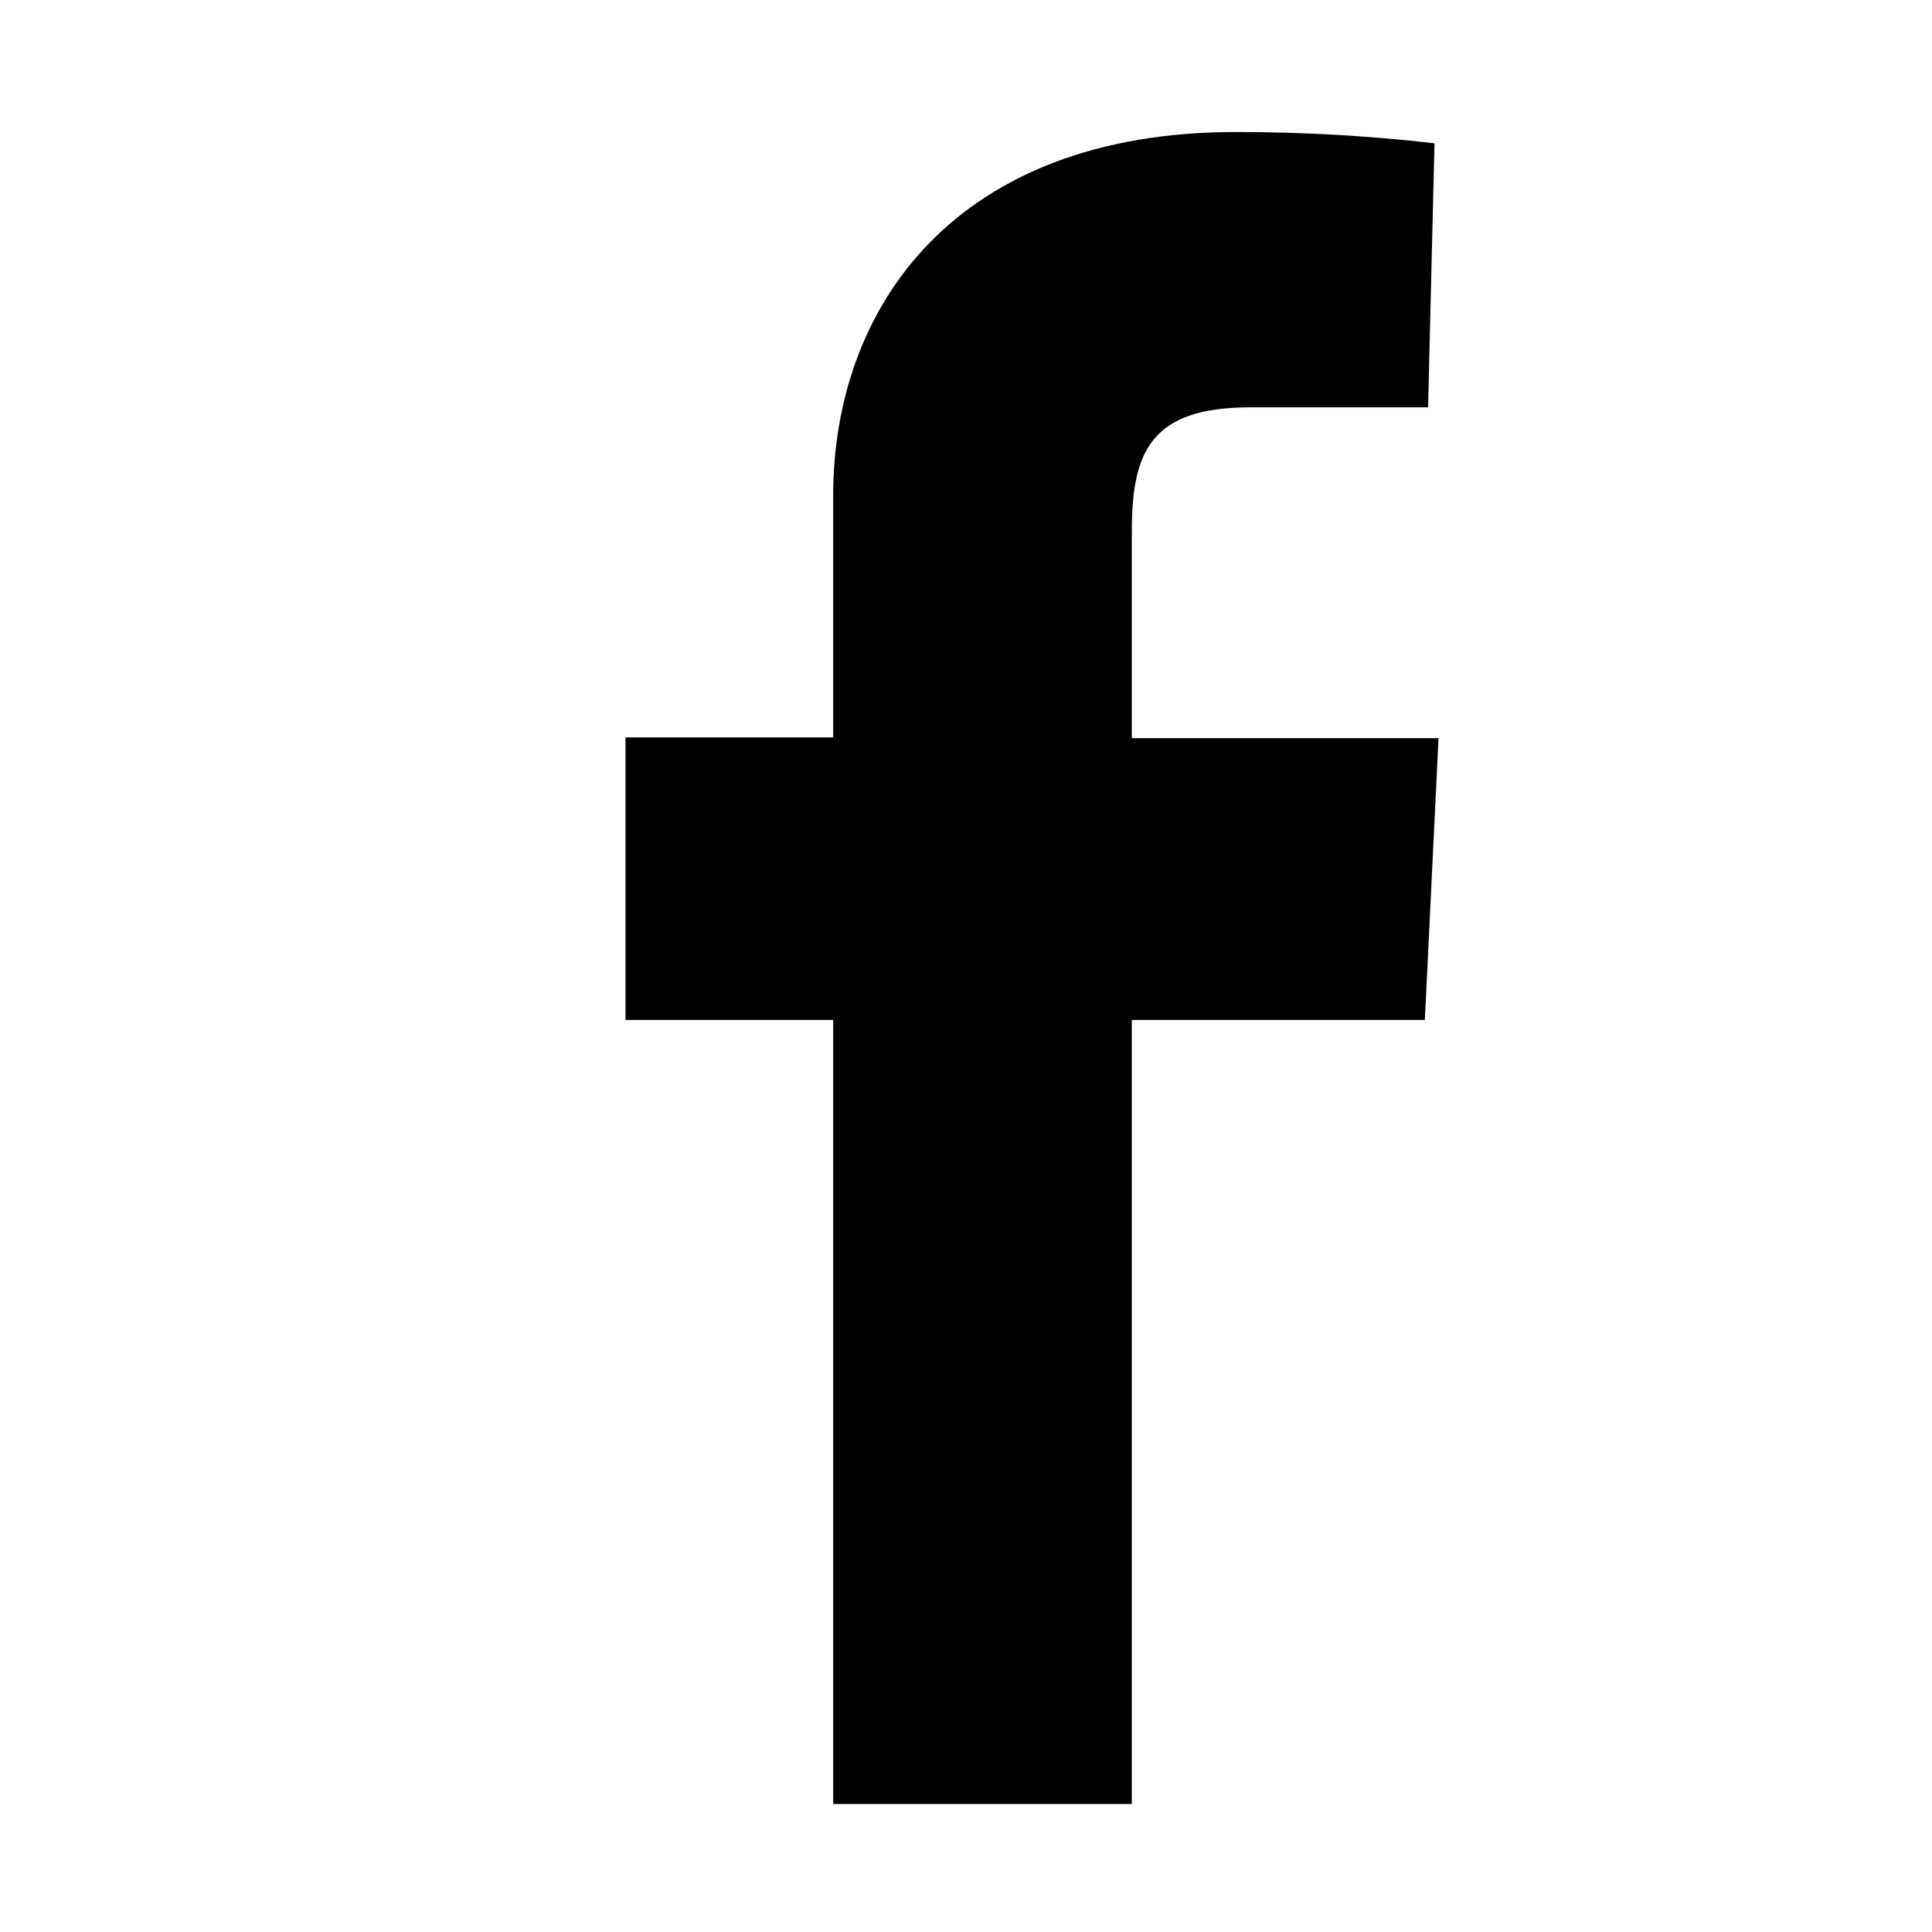
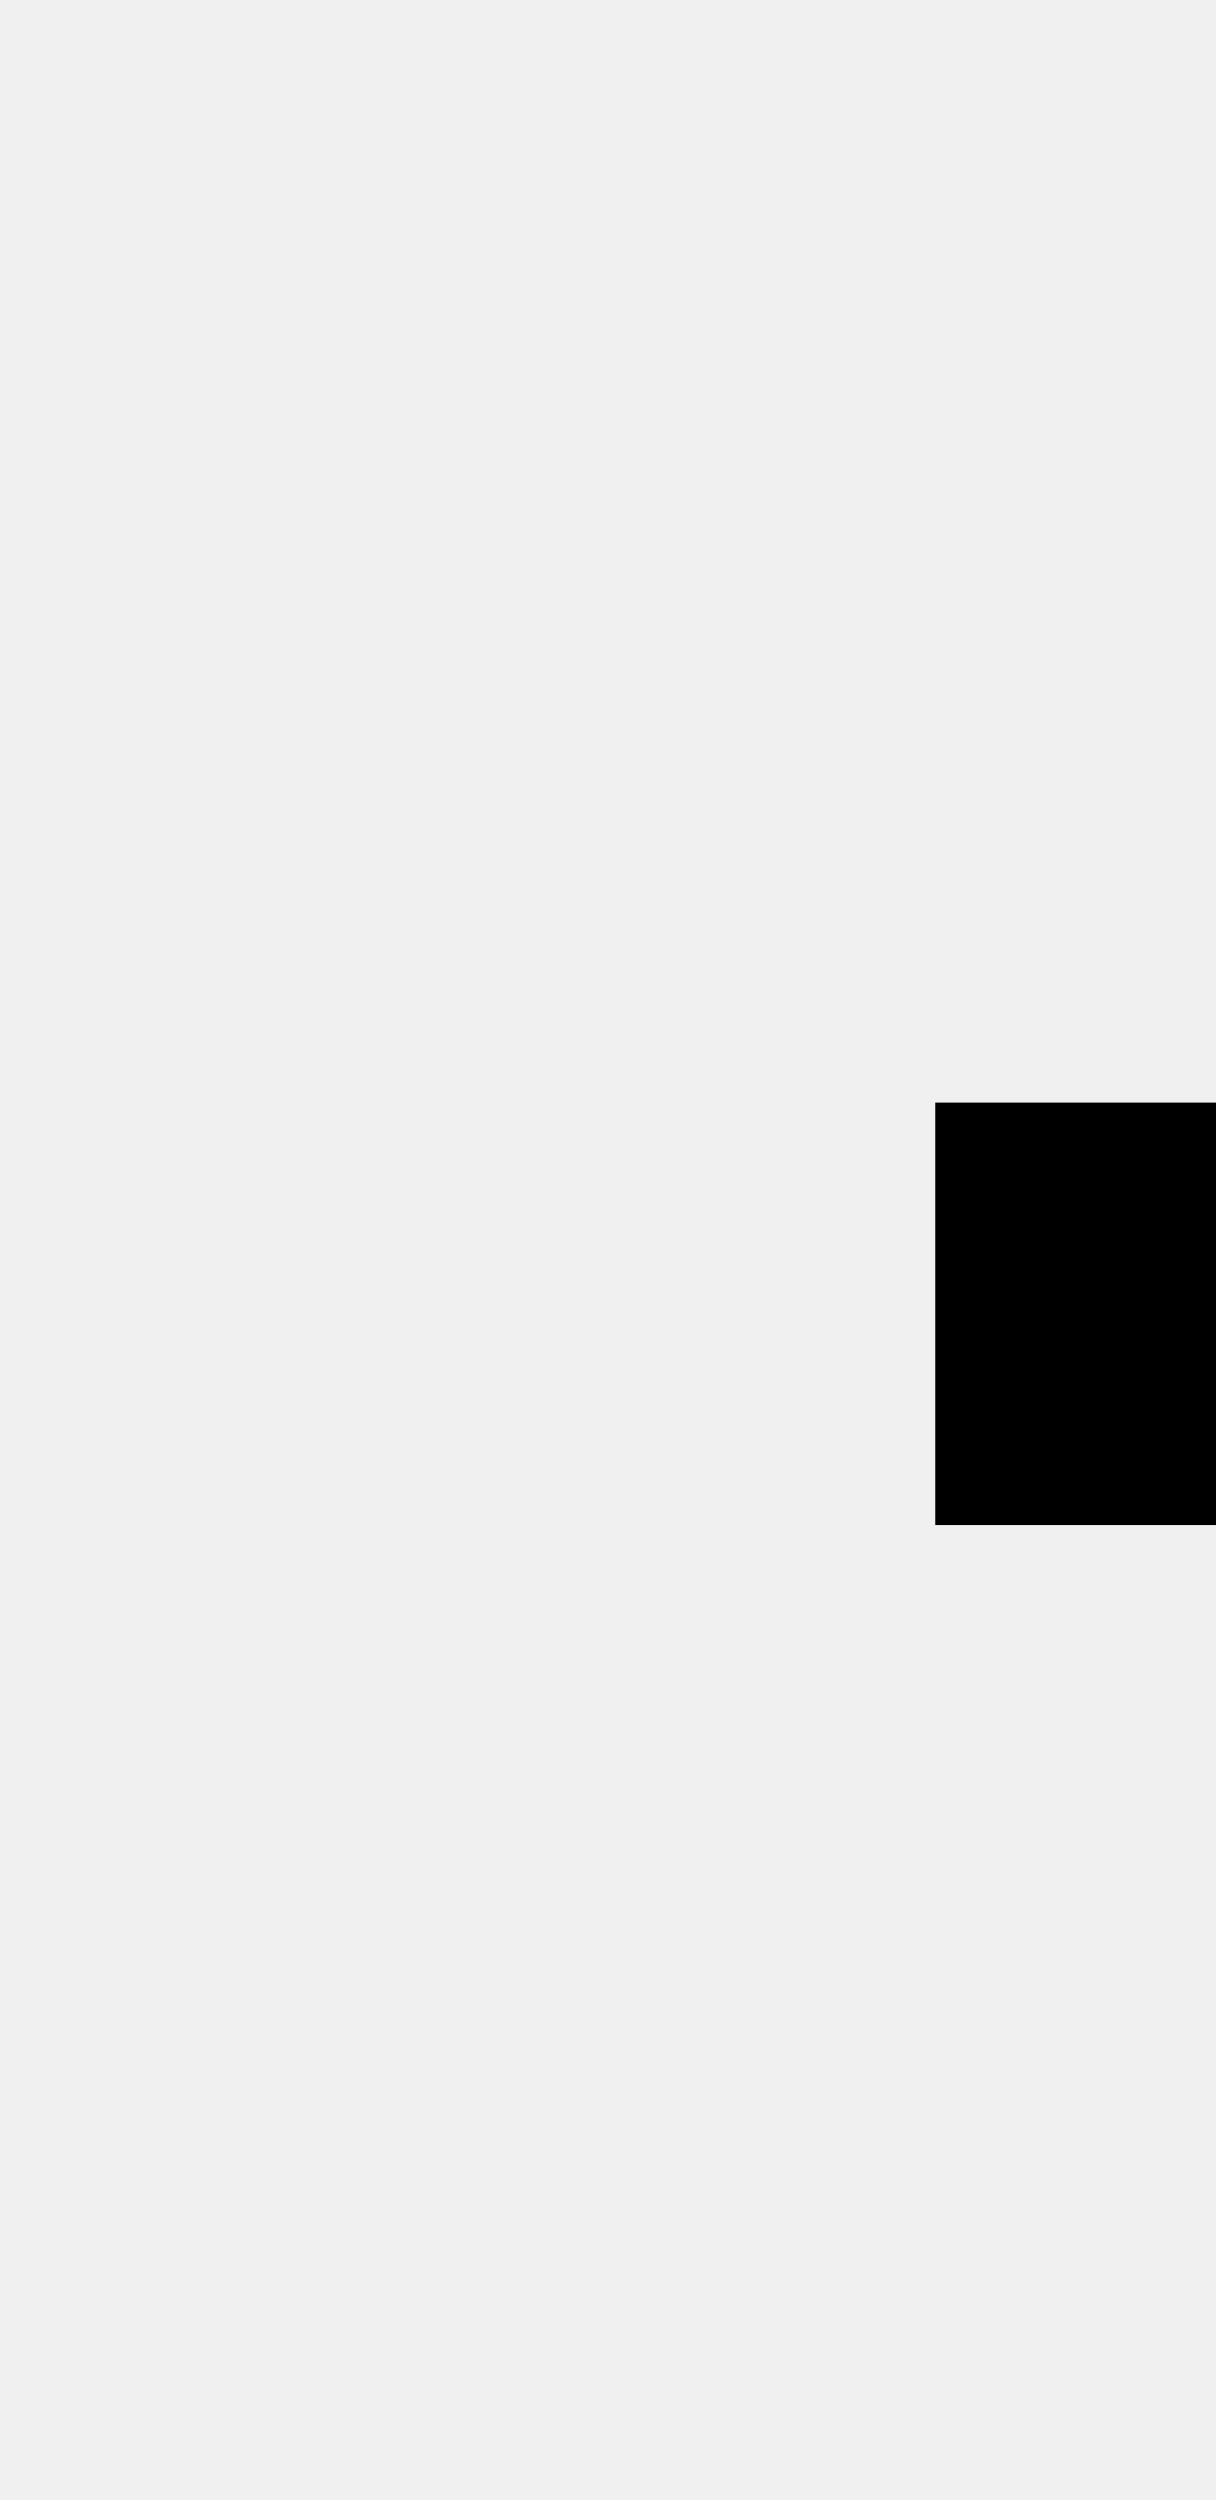
- <svg xmlns="http://www.w3.org/2000/svg" width="24" height="24" viewBox="0 0 24 24">
-   <g fill="none" fill-rule="evenodd" transform="translate(-456 -150)">
-     <rect width="504" height="450" fill="#FFF" />
-     <g transform="translate(456 150)">
-       <rect width="24" height="24" />
-       <path fill="#000" fill-rule="nonzero" d="M10.7,11.67 L7.06,11.67 L7.06,21.41 L3.35,21.41 L3.35,11.67 L0.77,11.67 L0.77,8.16 L3.35,8.16 L3.35,5.16 C3.35,2.81 4.87,0.64 8.35,0.64 C9.175,0.639 10,0.686 10.82,0.78 L10.74,4.06 L8.53,4.06 C7.27,4.06 7.06,4.64 7.06,5.61 L7.06,8.17 L10.87,8.17 L10.7,11.67 Z" transform="translate(7 1)" />
-     </g>
-   </g>
+ <svg xmlns="http://www.w3.org/2000/svg" viewbox="0 0 24 24">
+   <path class="icon__shape" fill-rule="nonzero" d="M17.7 12.67h-3.64v9.74h-3.71v-9.74H7.77V9.16h2.58v-3c0-2.35 1.52-4.52 5-4.52a21.31 21.31 0 0 1 2.47.14l-.08 3.28h-2.21c-1.26 0-1.47.58-1.47 1.55v2.56h3.81l-.17 3.5z" />
</svg>
